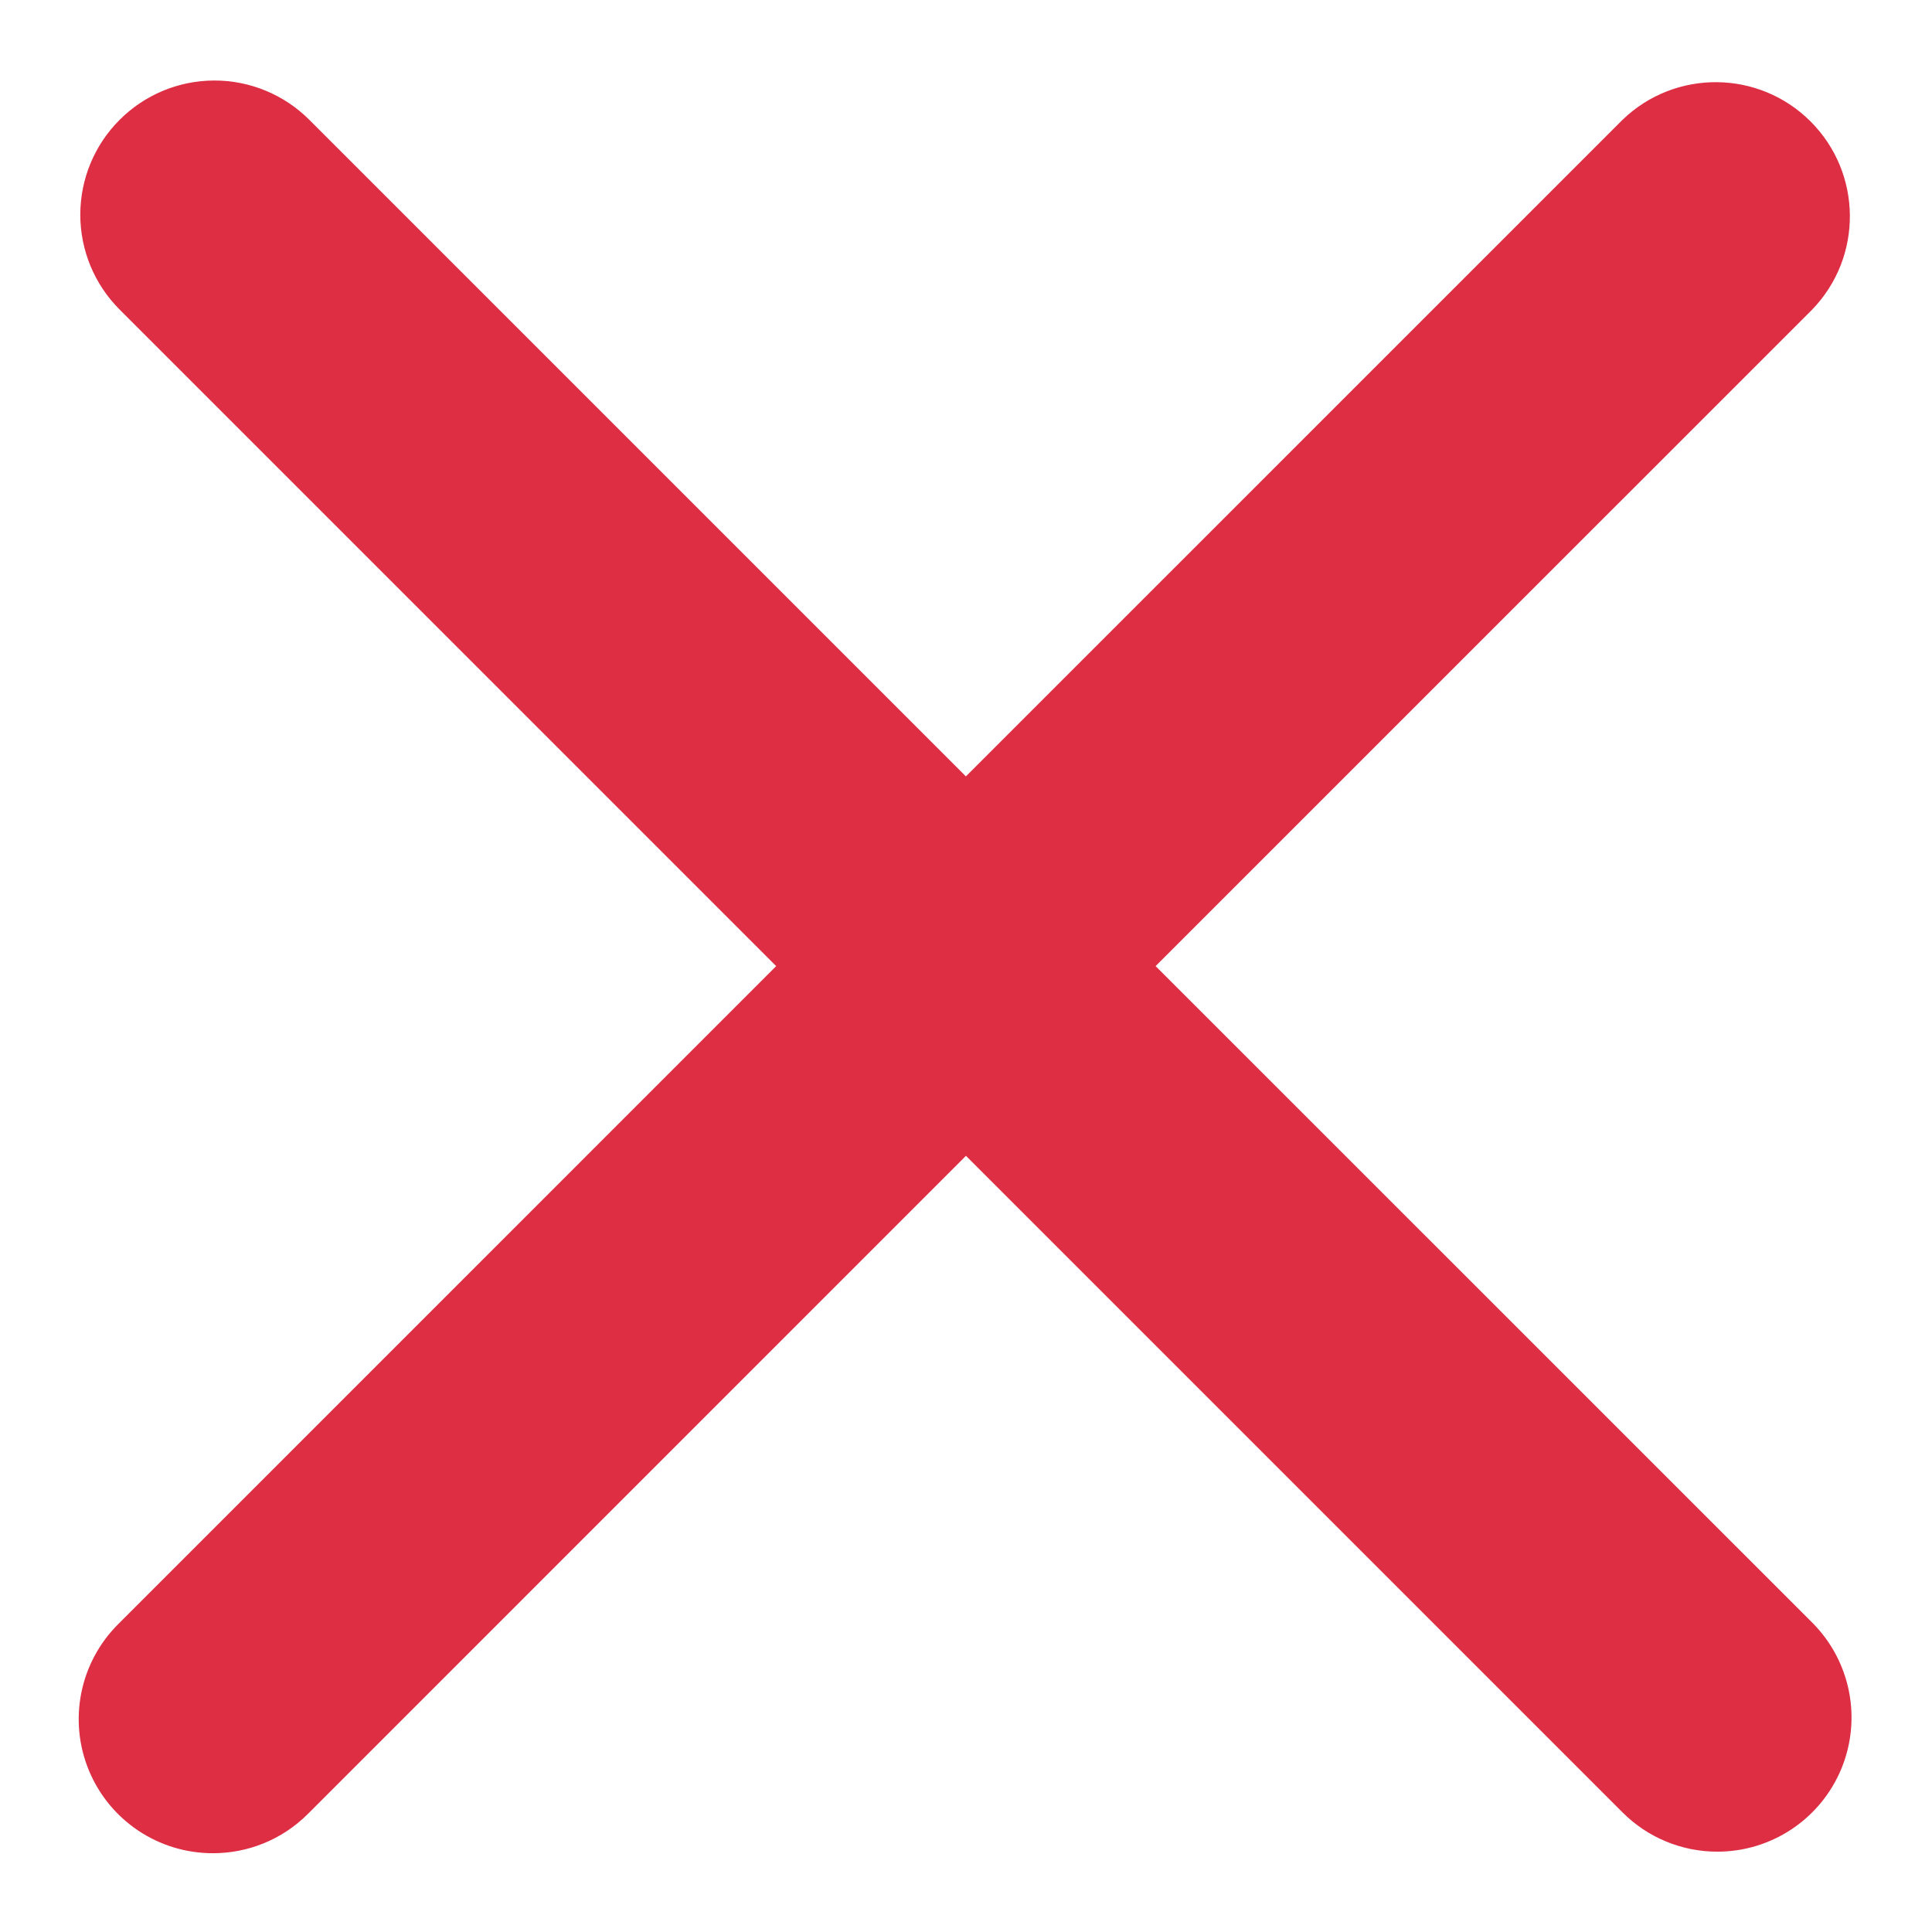
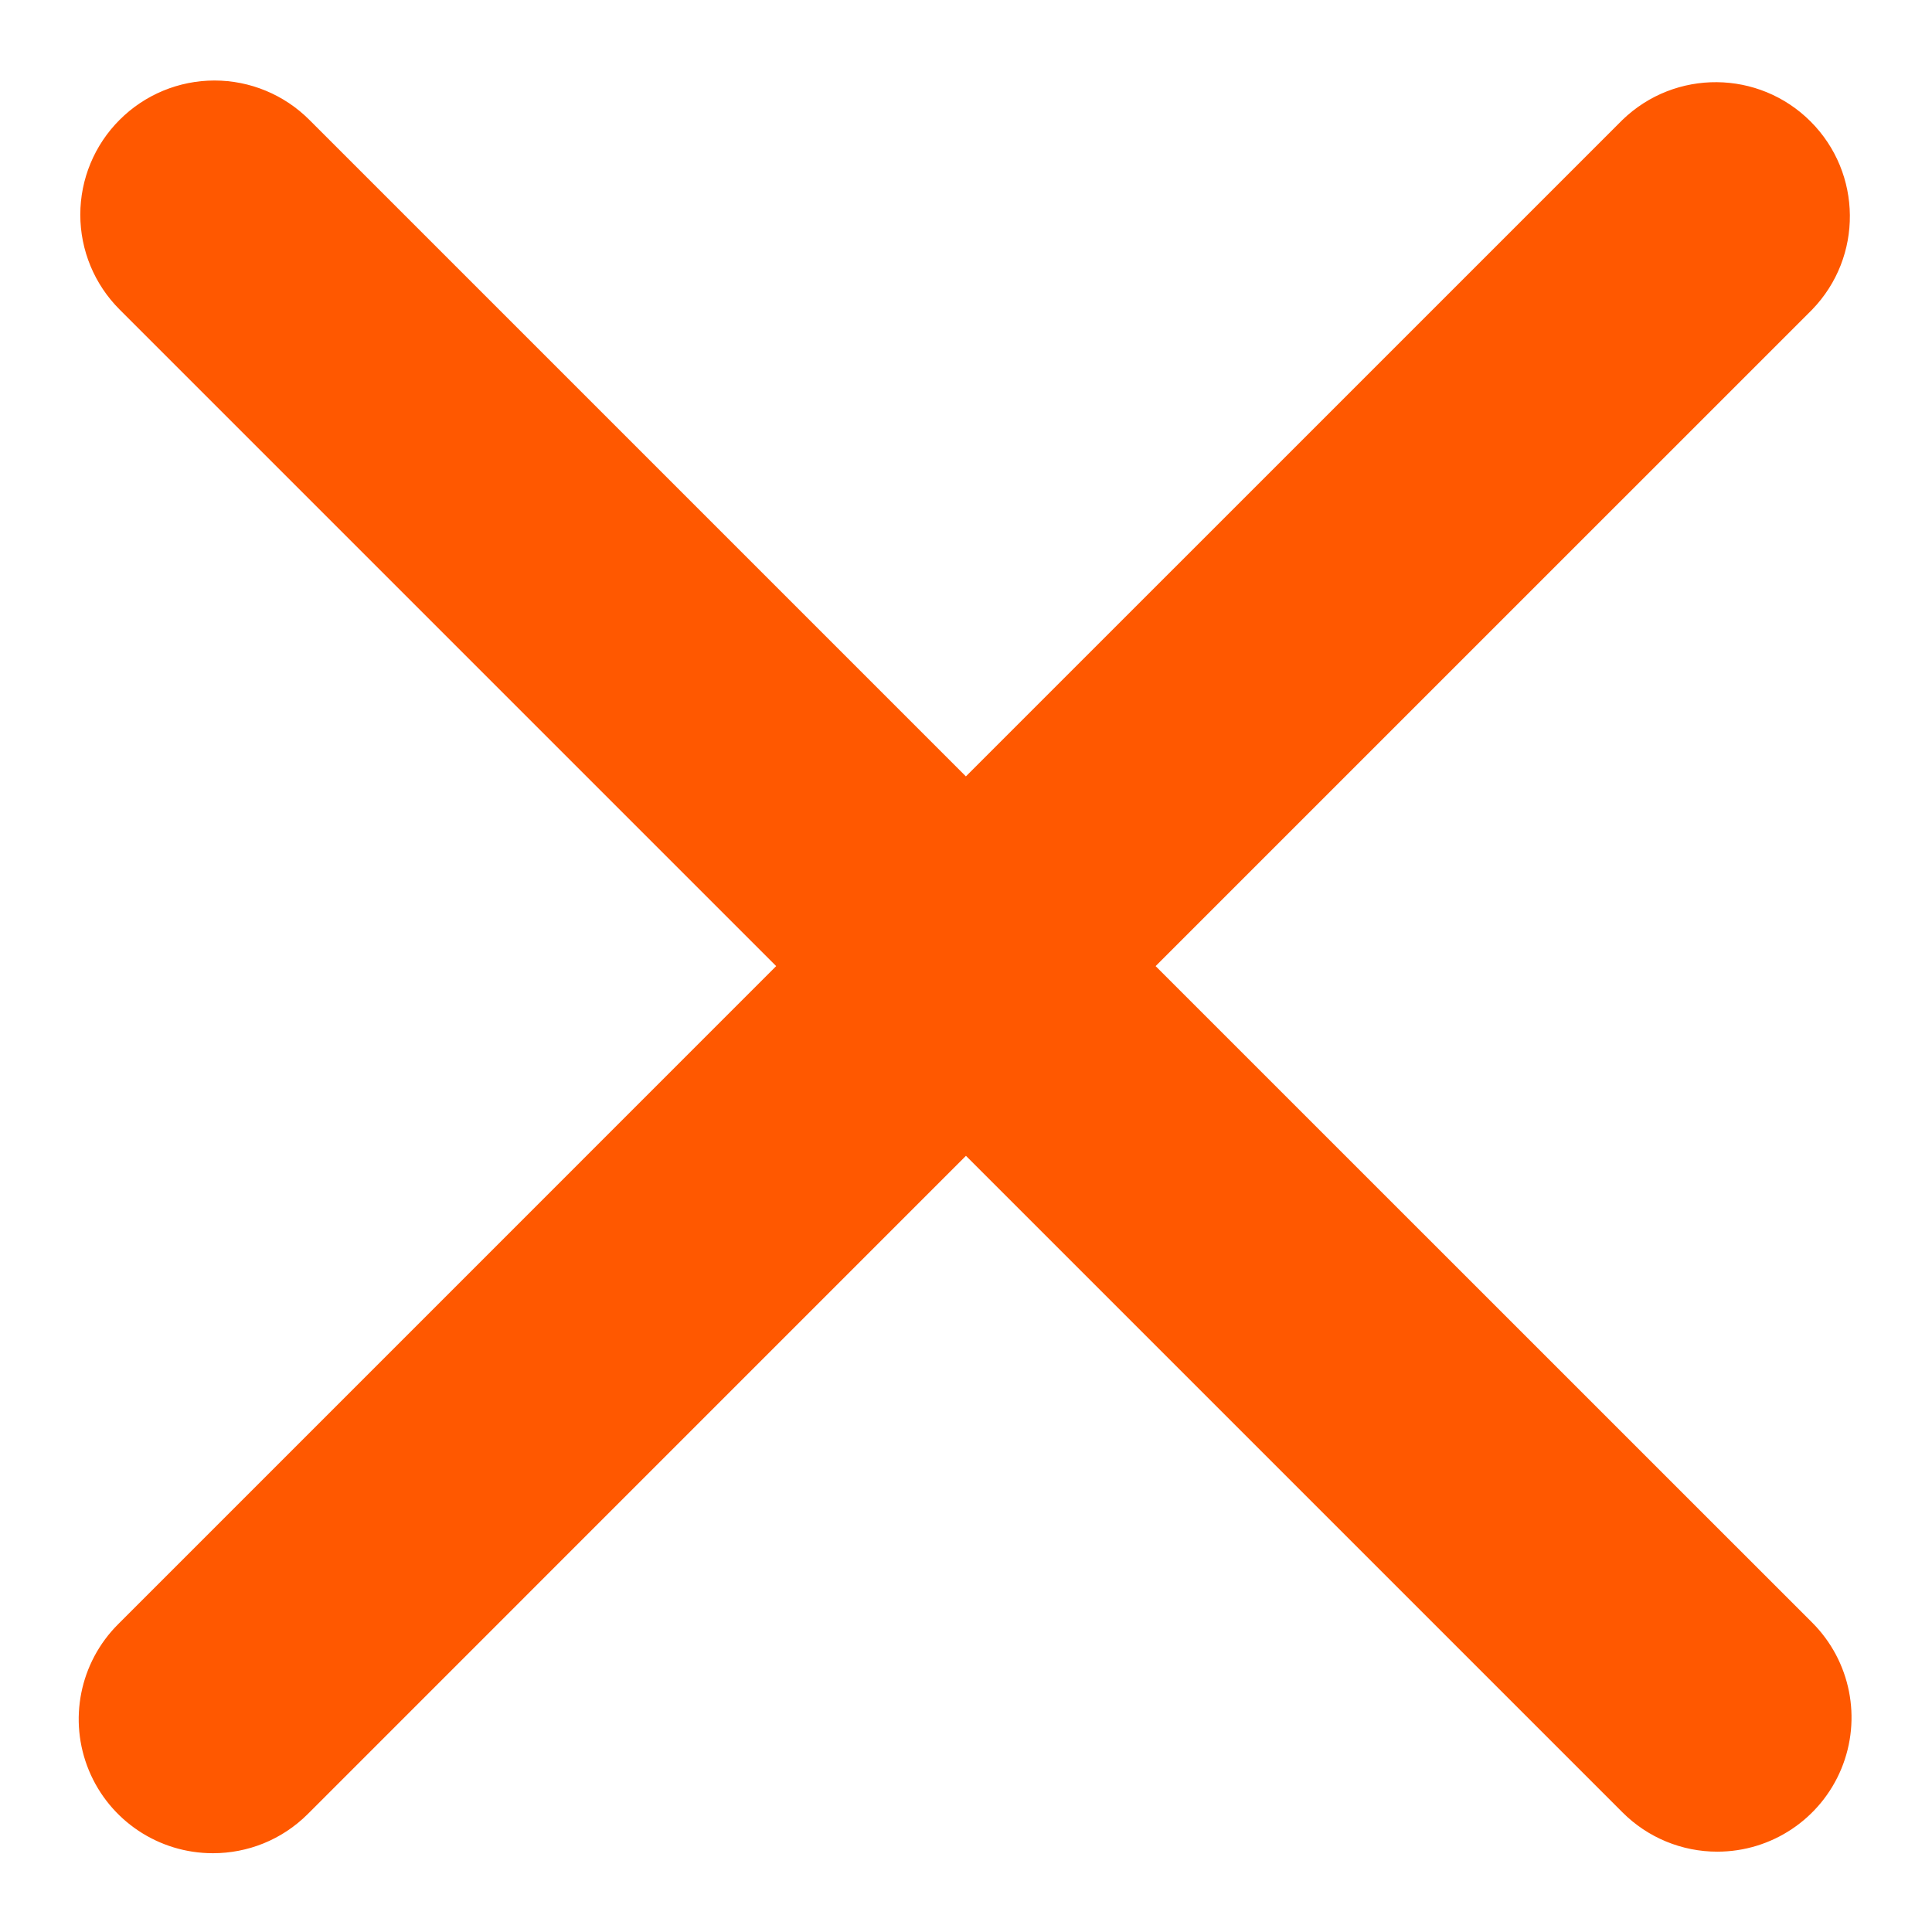
<svg xmlns="http://www.w3.org/2000/svg" width="800px" height="800px" viewBox="0 0 36 36" aria-hidden="true" role="img" class="iconify iconify--twemoji" preserveAspectRatio="xMidYMid meet">
-   <path fill="#DD2E44" d="M21.533 18.002L33.768 5.768a2.5 2.5 0 0 0-3.535-3.535L17.998 14.467L5.764 2.233a2.498 2.498 0 0 0-3.535 0a2.498 2.498 0 0 0 0 3.535l12.234 12.234L2.201 30.265a2.498 2.498 0 0 0 1.768 4.267c.64 0 1.28-.244 1.768-.732l12.262-12.263l12.234 12.234a2.493 2.493 0 0 0 1.768.732a2.5 2.5 0 0 0 1.768-4.267L21.533 18.002z" />
+   <path fill="#FF5800" d="M21.533 18.002L33.768 5.768a2.5 2.5 0 0 0-3.535-3.535L17.998 14.467L5.764 2.233a2.498 2.498 0 0 0-3.535 0a2.498 2.498 0 0 0 0 3.535l12.234 12.234L2.201 30.265a2.498 2.498 0 0 0 1.768 4.267c.64 0 1.28-.244 1.768-.732l12.262-12.263l12.234 12.234a2.493 2.493 0 0 0 1.768.732a2.5 2.5 0 0 0 1.768-4.267L21.533 18.002z" />
</svg>
